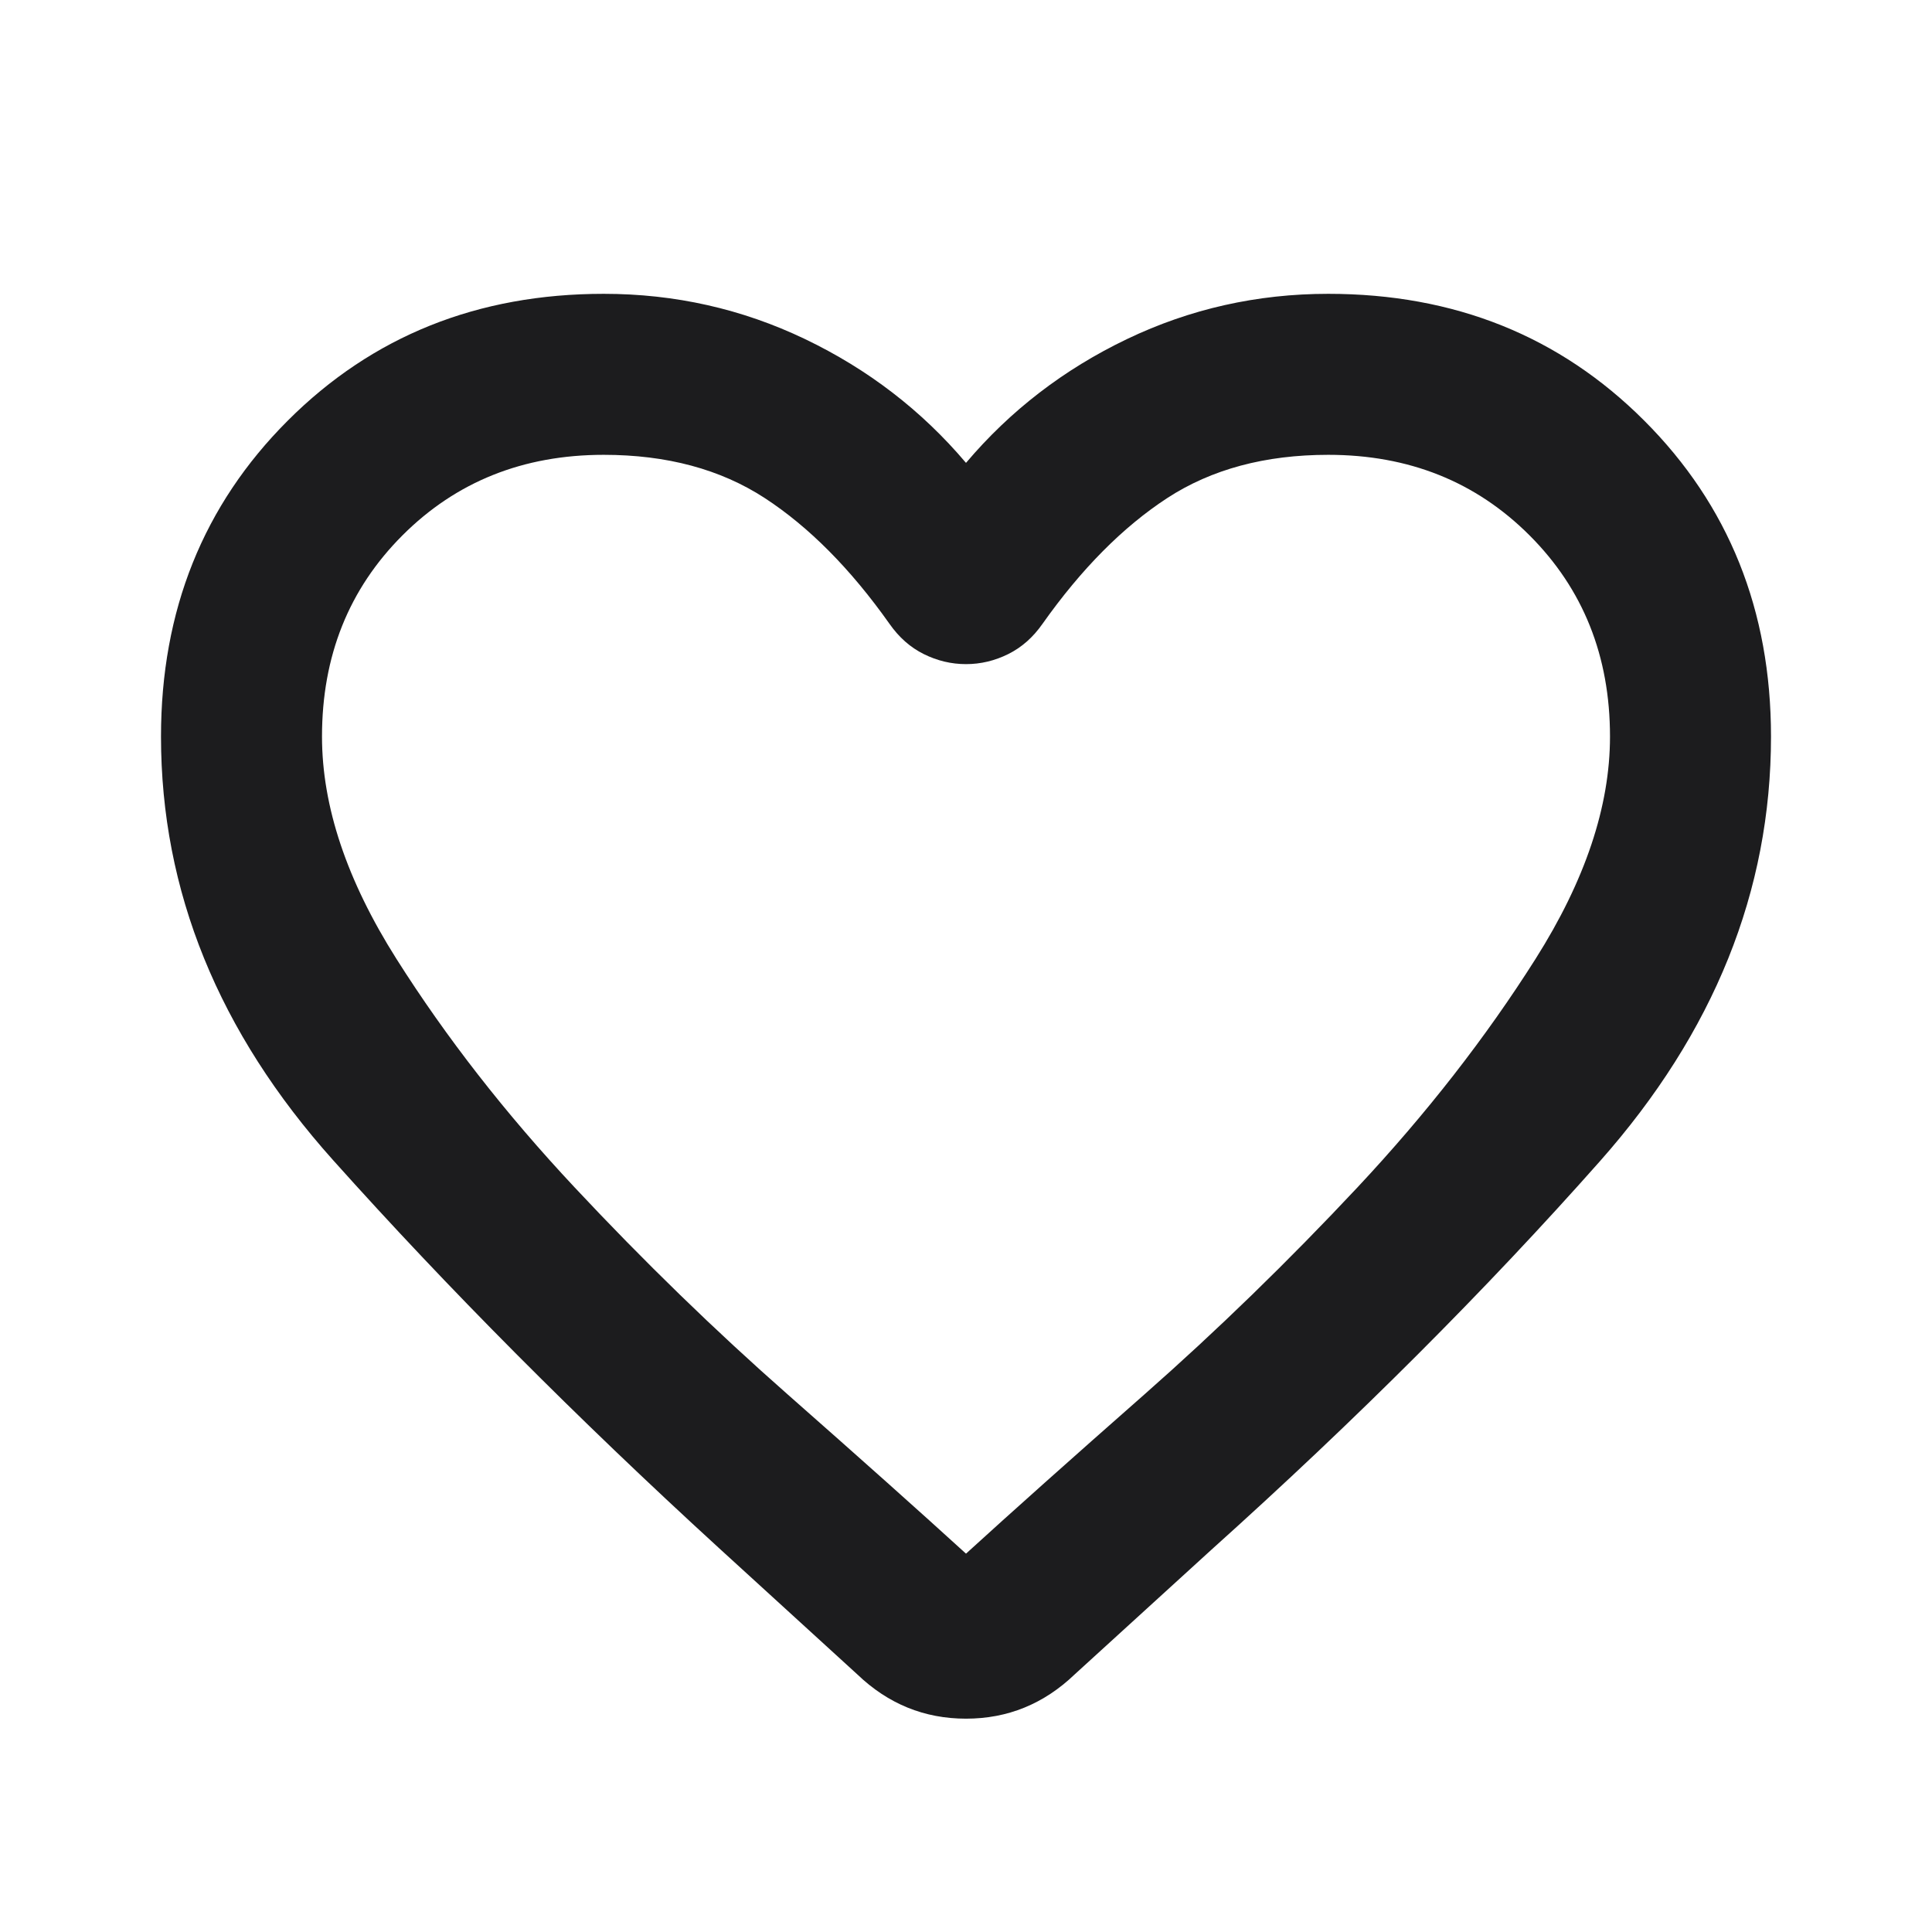
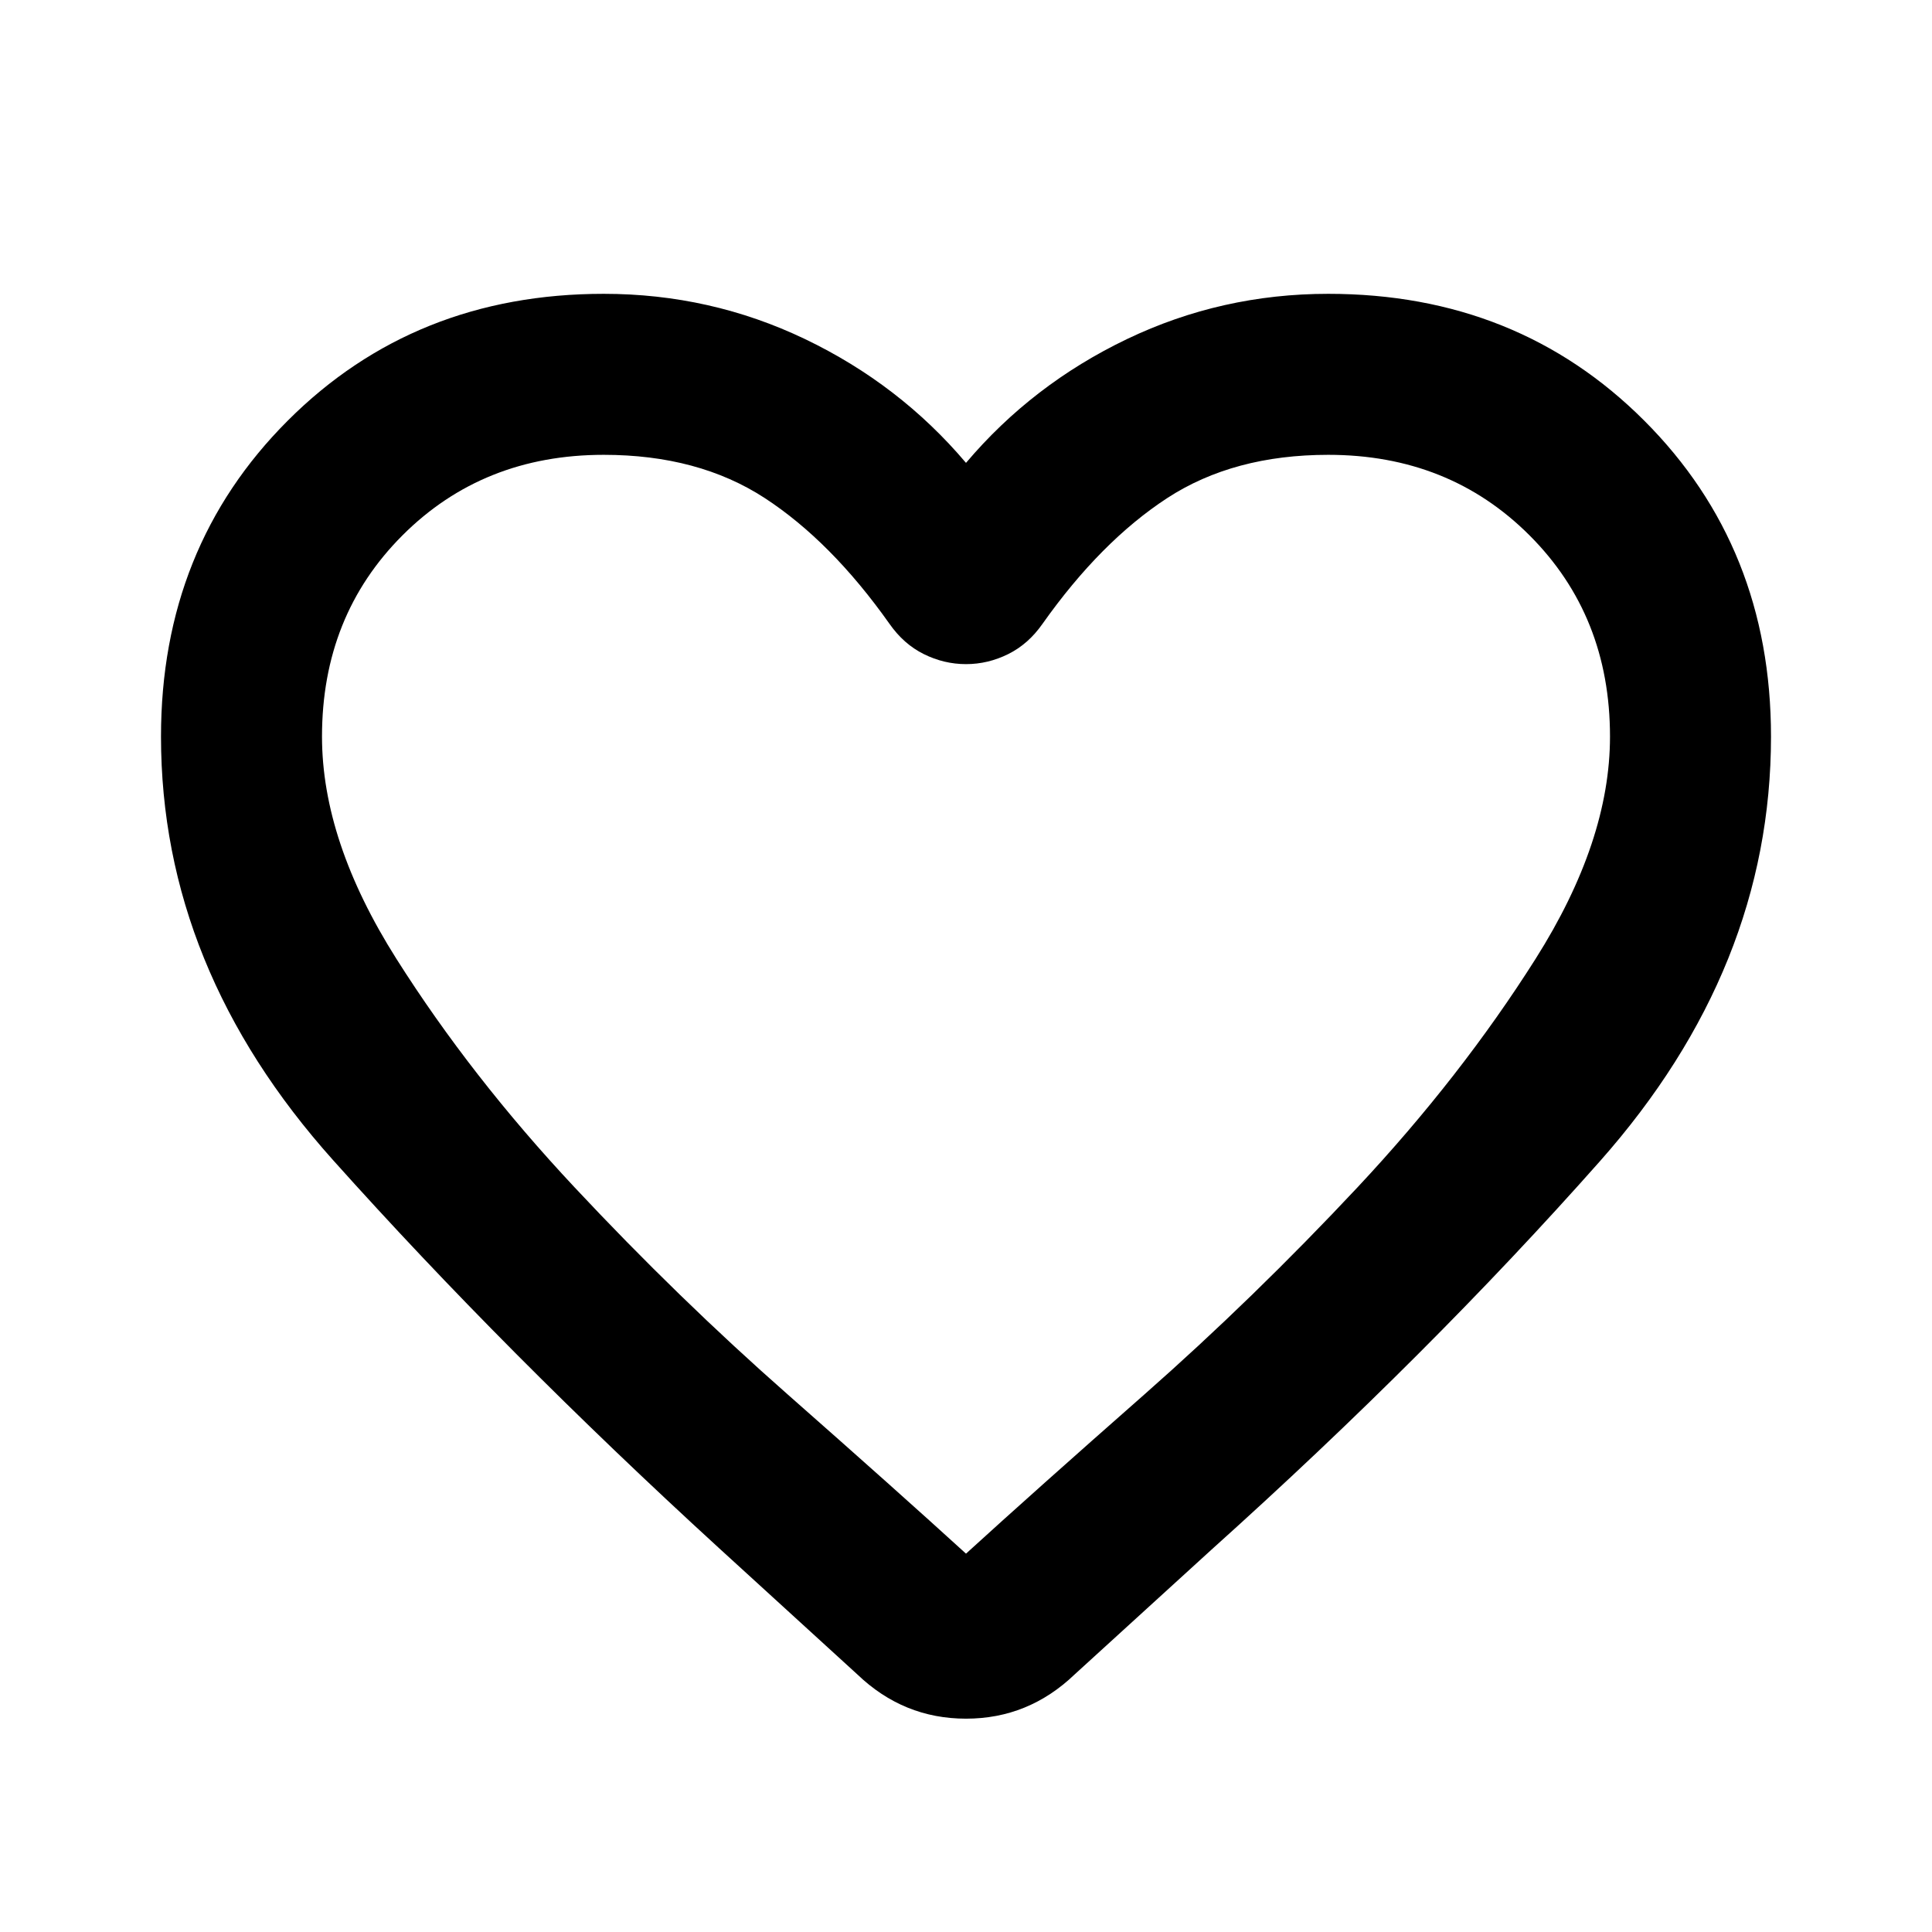
- <svg xmlns="http://www.w3.org/2000/svg" width="24" height="24" viewBox="0 0 24 24" fill="none">
-   <path d="M10.65 20.8L8.925 19.225C7.158 17.608 5.563 16.004 4.138 14.412C2.713 12.821 2 11.067 2 9.15C2 7.583 2.525 6.275 3.575 5.225C4.625 4.175 5.933 3.65 7.5 3.65C8.383 3.65 9.217 3.837 10 4.212C10.783 4.587 11.45 5.1 12 5.75C12.55 5.1 13.217 4.587 14 4.212C14.783 3.837 15.617 3.65 16.5 3.65C18.067 3.65 19.375 4.175 20.425 5.225C21.475 6.275 22 7.583 22 9.15C22 11.067 21.292 12.825 19.875 14.425C18.458 16.025 16.85 17.633 15.05 19.25L13.35 20.8C12.967 21.167 12.517 21.35 12 21.35C11.483 21.35 11.033 21.167 10.65 20.8ZM11.05 7.75C10.567 7.067 10.05 6.546 9.5 6.187C8.95 5.829 8.283 5.65 7.5 5.65C6.5 5.65 5.667 5.983 5 6.65C4.333 7.317 4 8.15 4 9.15C4 10.017 4.308 10.937 4.925 11.912C5.542 12.887 6.279 13.833 7.138 14.75C7.996 15.667 8.879 16.525 9.788 17.325C10.696 18.125 11.433 18.783 12 19.3C12.567 18.783 13.304 18.125 14.213 17.325C15.121 16.525 16.004 15.667 16.863 14.75C17.721 13.833 18.458 12.887 19.075 11.912C19.692 10.937 20 10.017 20 9.15C20 8.15 19.667 7.317 19 6.65C18.333 5.983 17.5 5.65 16.5 5.65C15.717 5.65 15.05 5.829 14.5 6.187C13.95 6.546 13.433 7.067 12.95 7.75C12.833 7.917 12.692 8.042 12.525 8.125C12.358 8.208 12.183 8.25 12 8.25C11.817 8.25 11.642 8.208 11.475 8.125C11.308 8.042 11.167 7.917 11.05 7.75Z" fill="#1C1C1E" />
+ <svg xmlns="http://www.w3.org/2000/svg" width="24" height="24" viewBox="0 0 24 24" fill="current" stroke="current">
+   <path d="M10.65 20.8L8.925 19.225C7.158 17.608 5.563 16.004 4.138 14.412C2.713 12.821 2 11.067 2 9.15C2 7.583 2.525 6.275 3.575 5.225C4.625 4.175 5.933 3.65 7.5 3.65C8.383 3.65 9.217 3.837 10 4.212C10.783 4.587 11.45 5.1 12 5.75C12.55 5.1 13.217 4.587 14 4.212C14.783 3.837 15.617 3.65 16.5 3.65C18.067 3.65 19.375 4.175 20.425 5.225C21.475 6.275 22 7.583 22 9.15C22 11.067 21.292 12.825 19.875 14.425C18.458 16.025 16.85 17.633 15.05 19.25L13.35 20.8C12.967 21.167 12.517 21.35 12 21.35C11.483 21.35 11.033 21.167 10.65 20.8ZM11.05 7.75C10.567 7.067 10.05 6.546 9.5 6.187C8.95 5.829 8.283 5.65 7.5 5.65C6.5 5.65 5.667 5.983 5 6.65C4.333 7.317 4 8.15 4 9.15C4 10.017 4.308 10.937 4.925 11.912C5.542 12.887 6.279 13.833 7.138 14.75C7.996 15.667 8.879 16.525 9.788 17.325C10.696 18.125 11.433 18.783 12 19.3C12.567 18.783 13.304 18.125 14.213 17.325C15.121 16.525 16.004 15.667 16.863 14.75C17.721 13.833 18.458 12.887 19.075 11.912C19.692 10.937 20 10.017 20 9.15C20 8.15 19.667 7.317 19 6.65C18.333 5.983 17.5 5.65 16.5 5.65C15.717 5.65 15.05 5.829 14.5 6.187C13.95 6.546 13.433 7.067 12.95 7.75C12.833 7.917 12.692 8.042 12.525 8.125C12.358 8.208 12.183 8.25 12 8.25C11.817 8.25 11.642 8.208 11.475 8.125C11.308 8.042 11.167 7.917 11.05 7.75Z" />
</svg>
